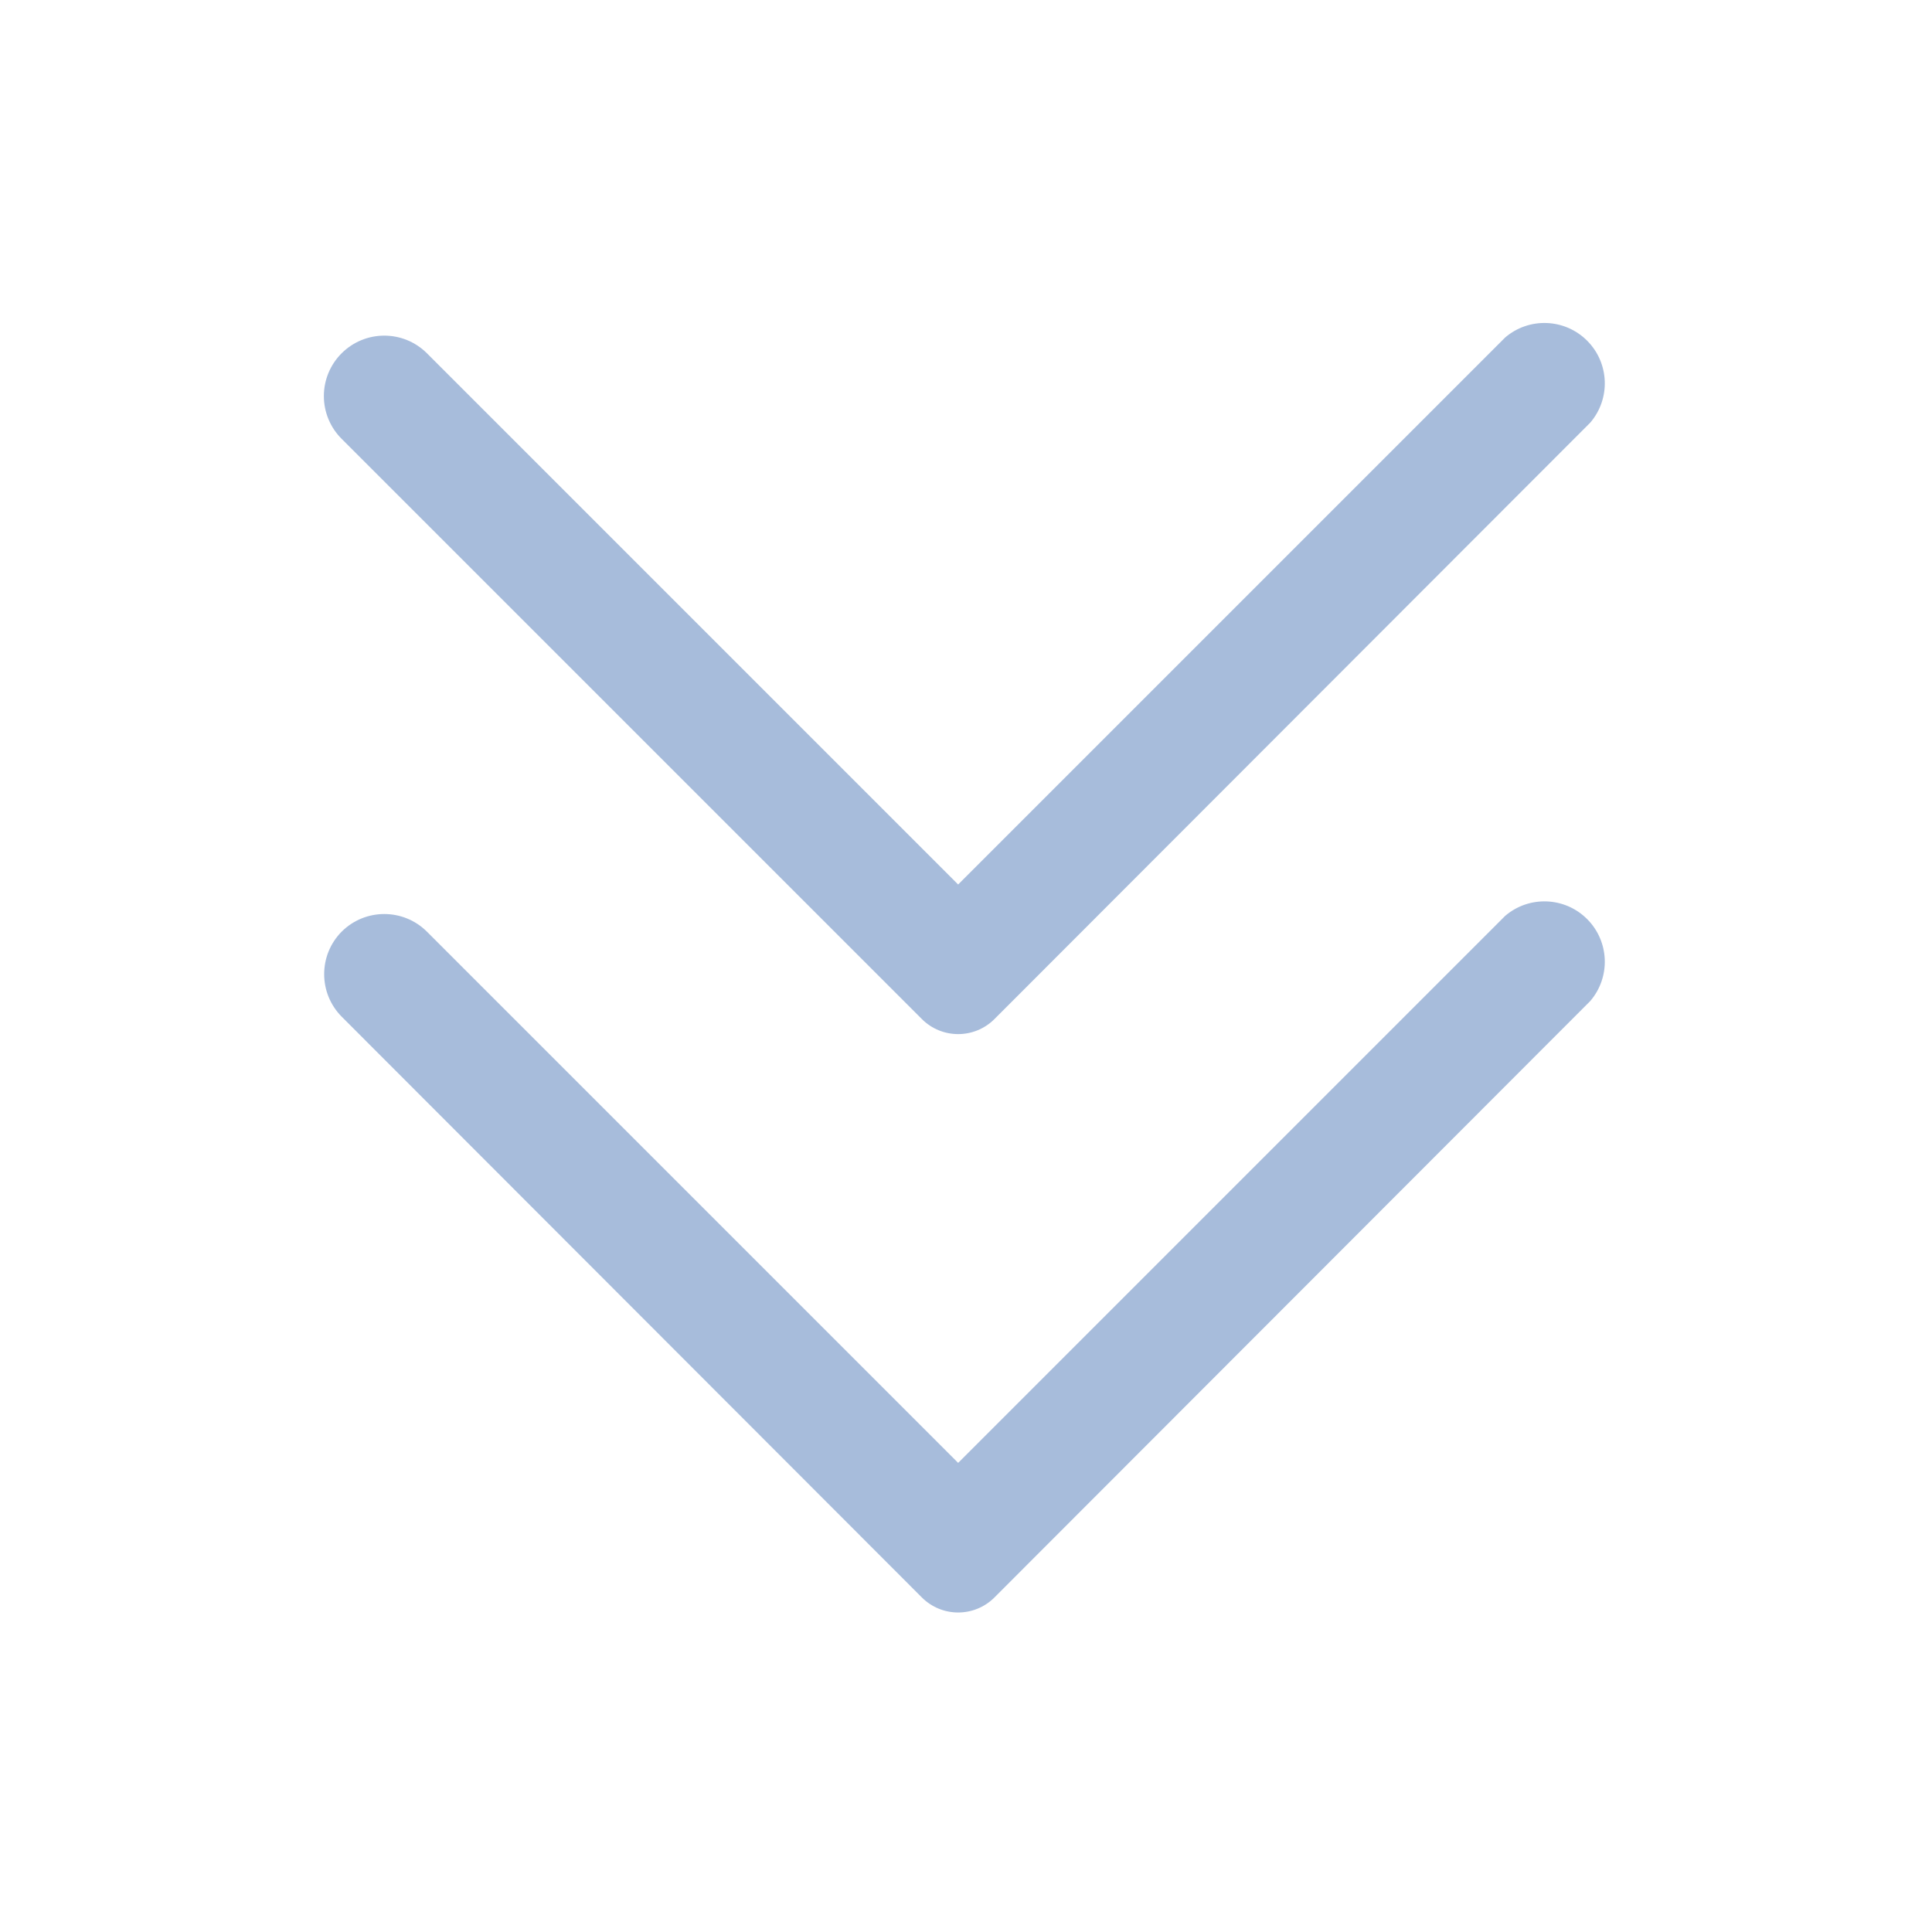
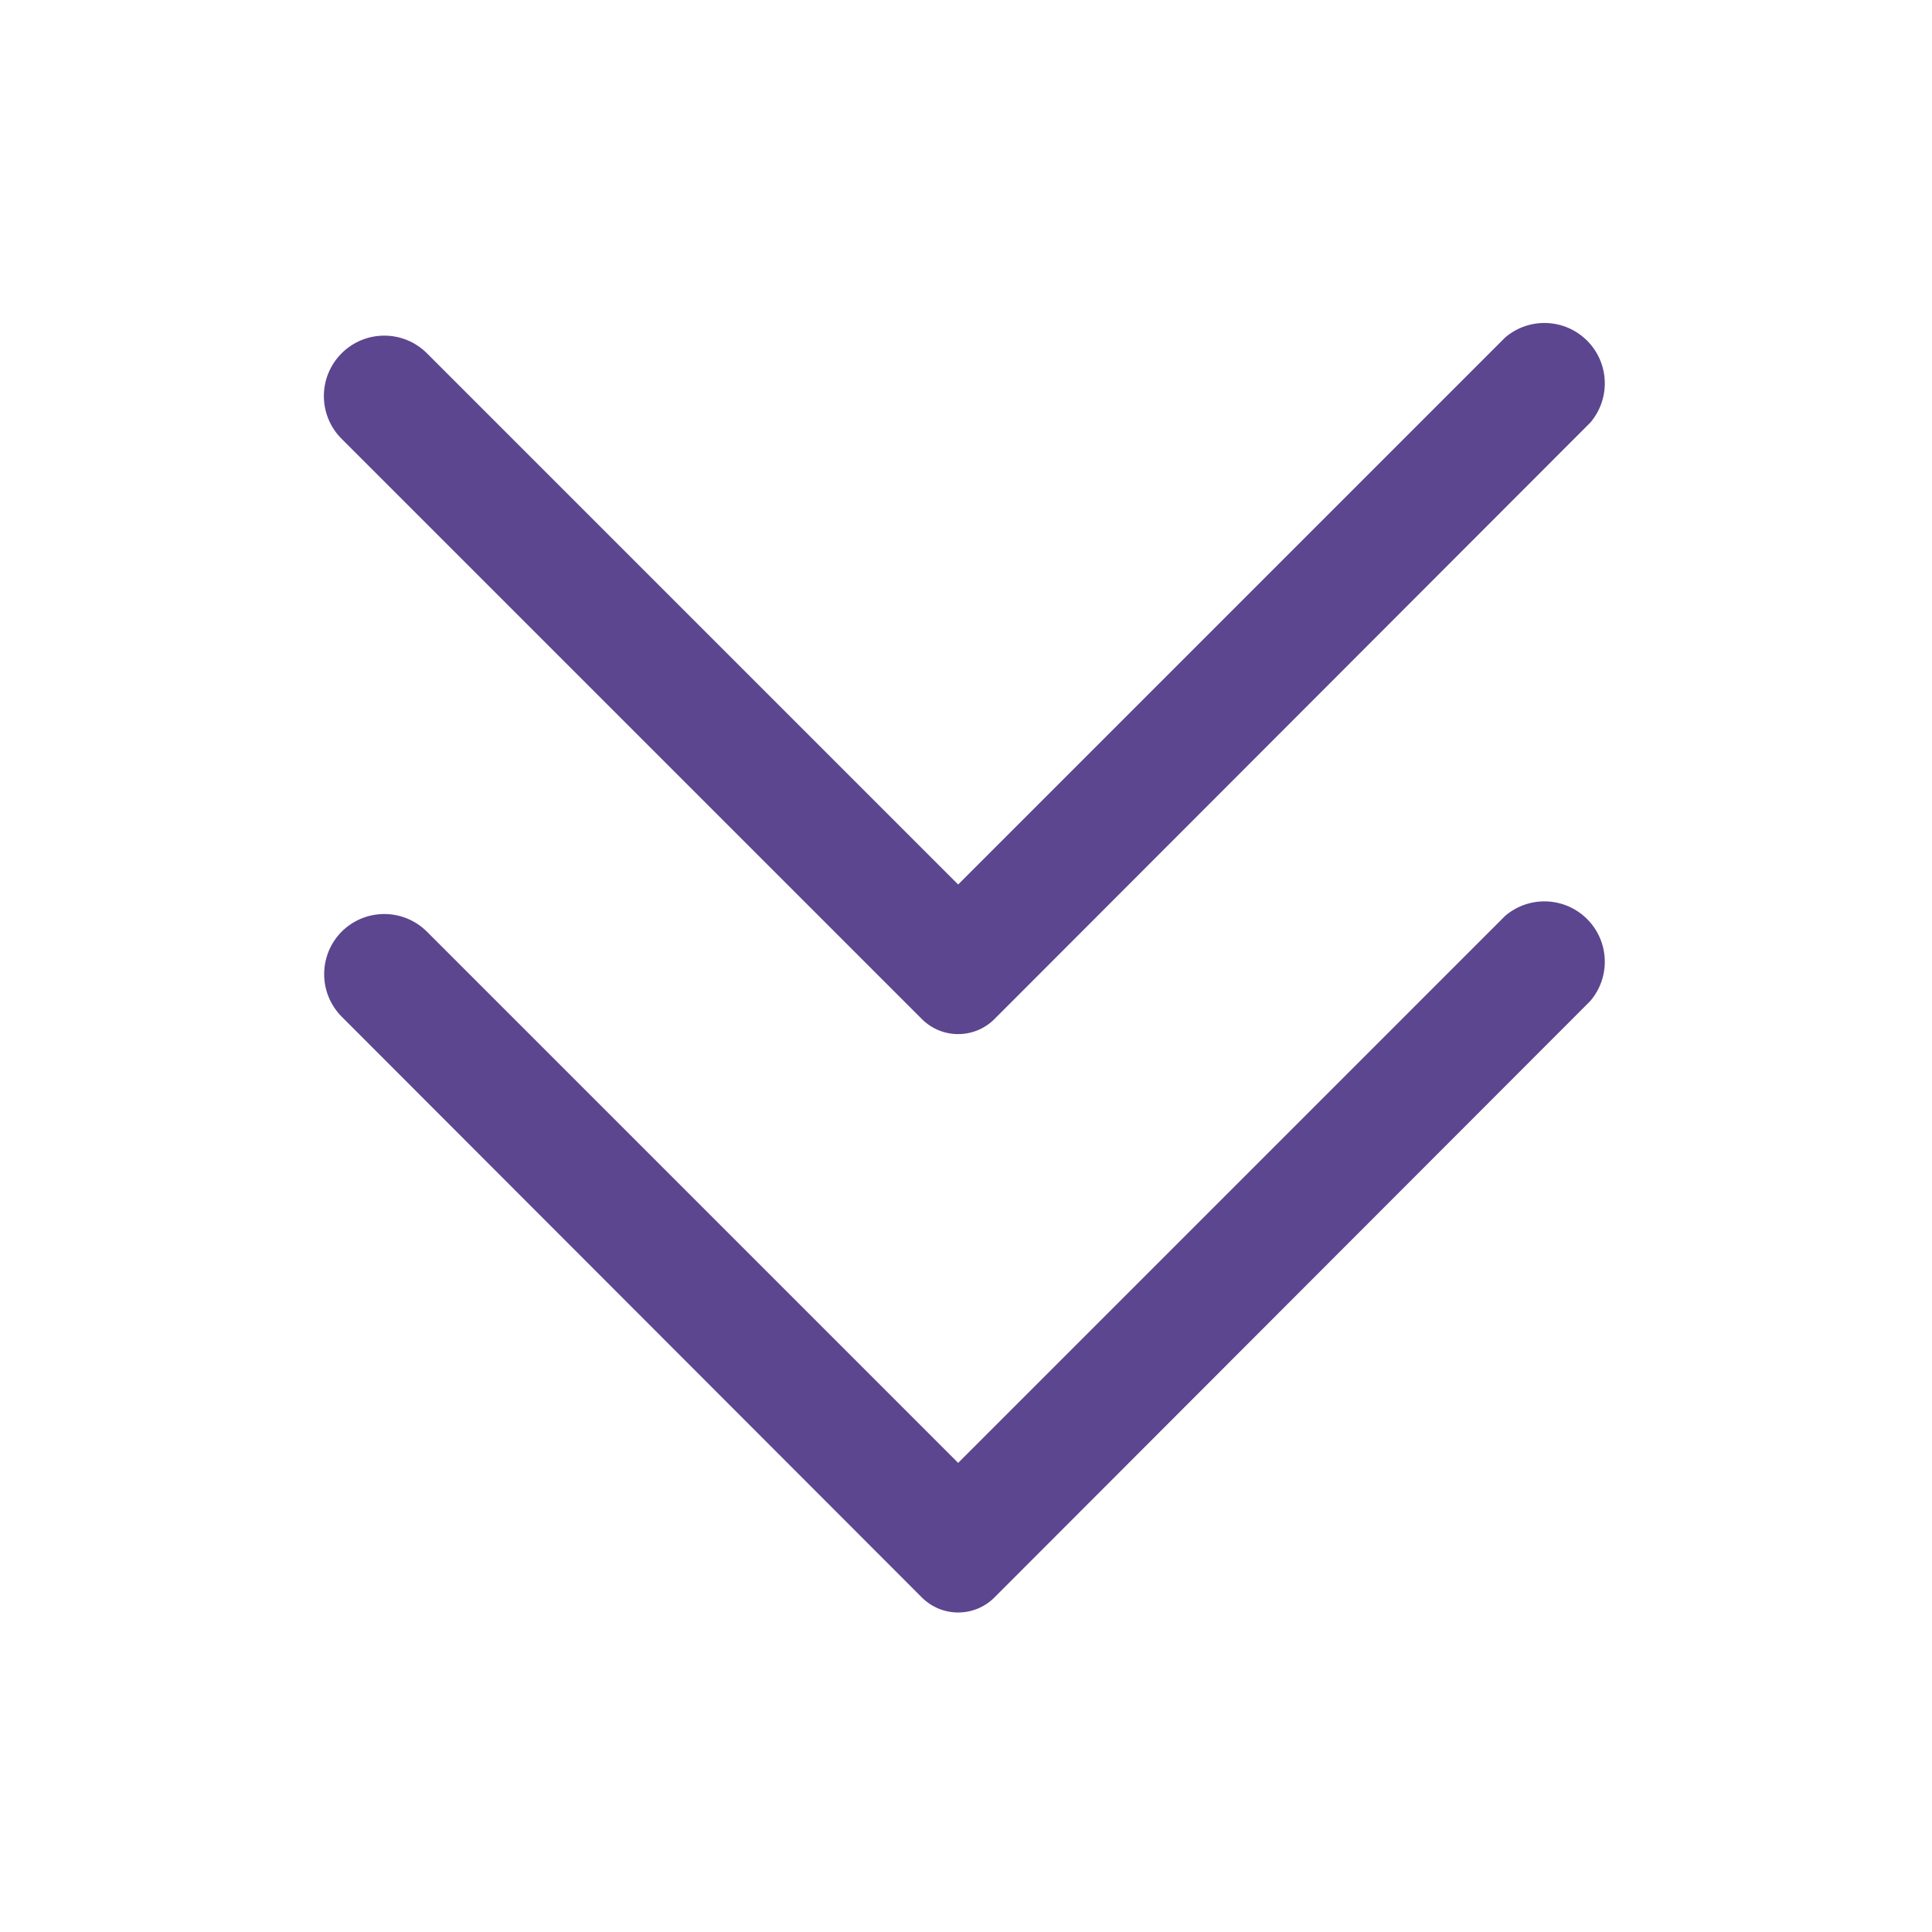
<svg xmlns="http://www.w3.org/2000/svg" viewBox="0 0 32 32">
  <g data-name="Layer 2">
-     <path d="M16.47 16.88 26.34 7a1 1 0 0 0-1.41-1.41l-9.06 9.06-8.8-8.8a1 1 0 0 0-1.41 0 1 1 0 0 0 0 1.42l9.61 9.61a.85.85 0 0 0 1.2 0Z" fill="#a7bcdb" class="fill-231f20" />
-     <path d="m16.47 26.46 9.87-9.88a1 1 0 0 0-1.41-1.41l-9.06 9.06-8.8-8.8a1 1 0 0 0-1.41 0 1 1 0 0 0 0 1.41l9.61 9.62a.85.85 0 0 0 1.2 0Z" fill="#a7bcdb" class="fill-231f20" />
+     <path d="M16.47 16.88 26.34 7a1 1 0 0 0-1.41-1.41l-9.06 9.06-8.8-8.8a1 1 0 0 0-1.41 0 1 1 0 0 0 0 1.42l9.61 9.61a.85.85 0 0 0 1.2 0Z" fill="#5c468f" class="fill-231f20" />
+     <path d="m16.47 26.46 9.87-9.88a1 1 0 0 0-1.41-1.41l-9.06 9.06-8.8-8.8a1 1 0 0 0-1.41 0 1 1 0 0 0 0 1.41l9.61 9.62a.85.85 0 0 0 1.2 0Z" fill="#5c468f" class="fill-231f20" />
  </g>
</svg>
